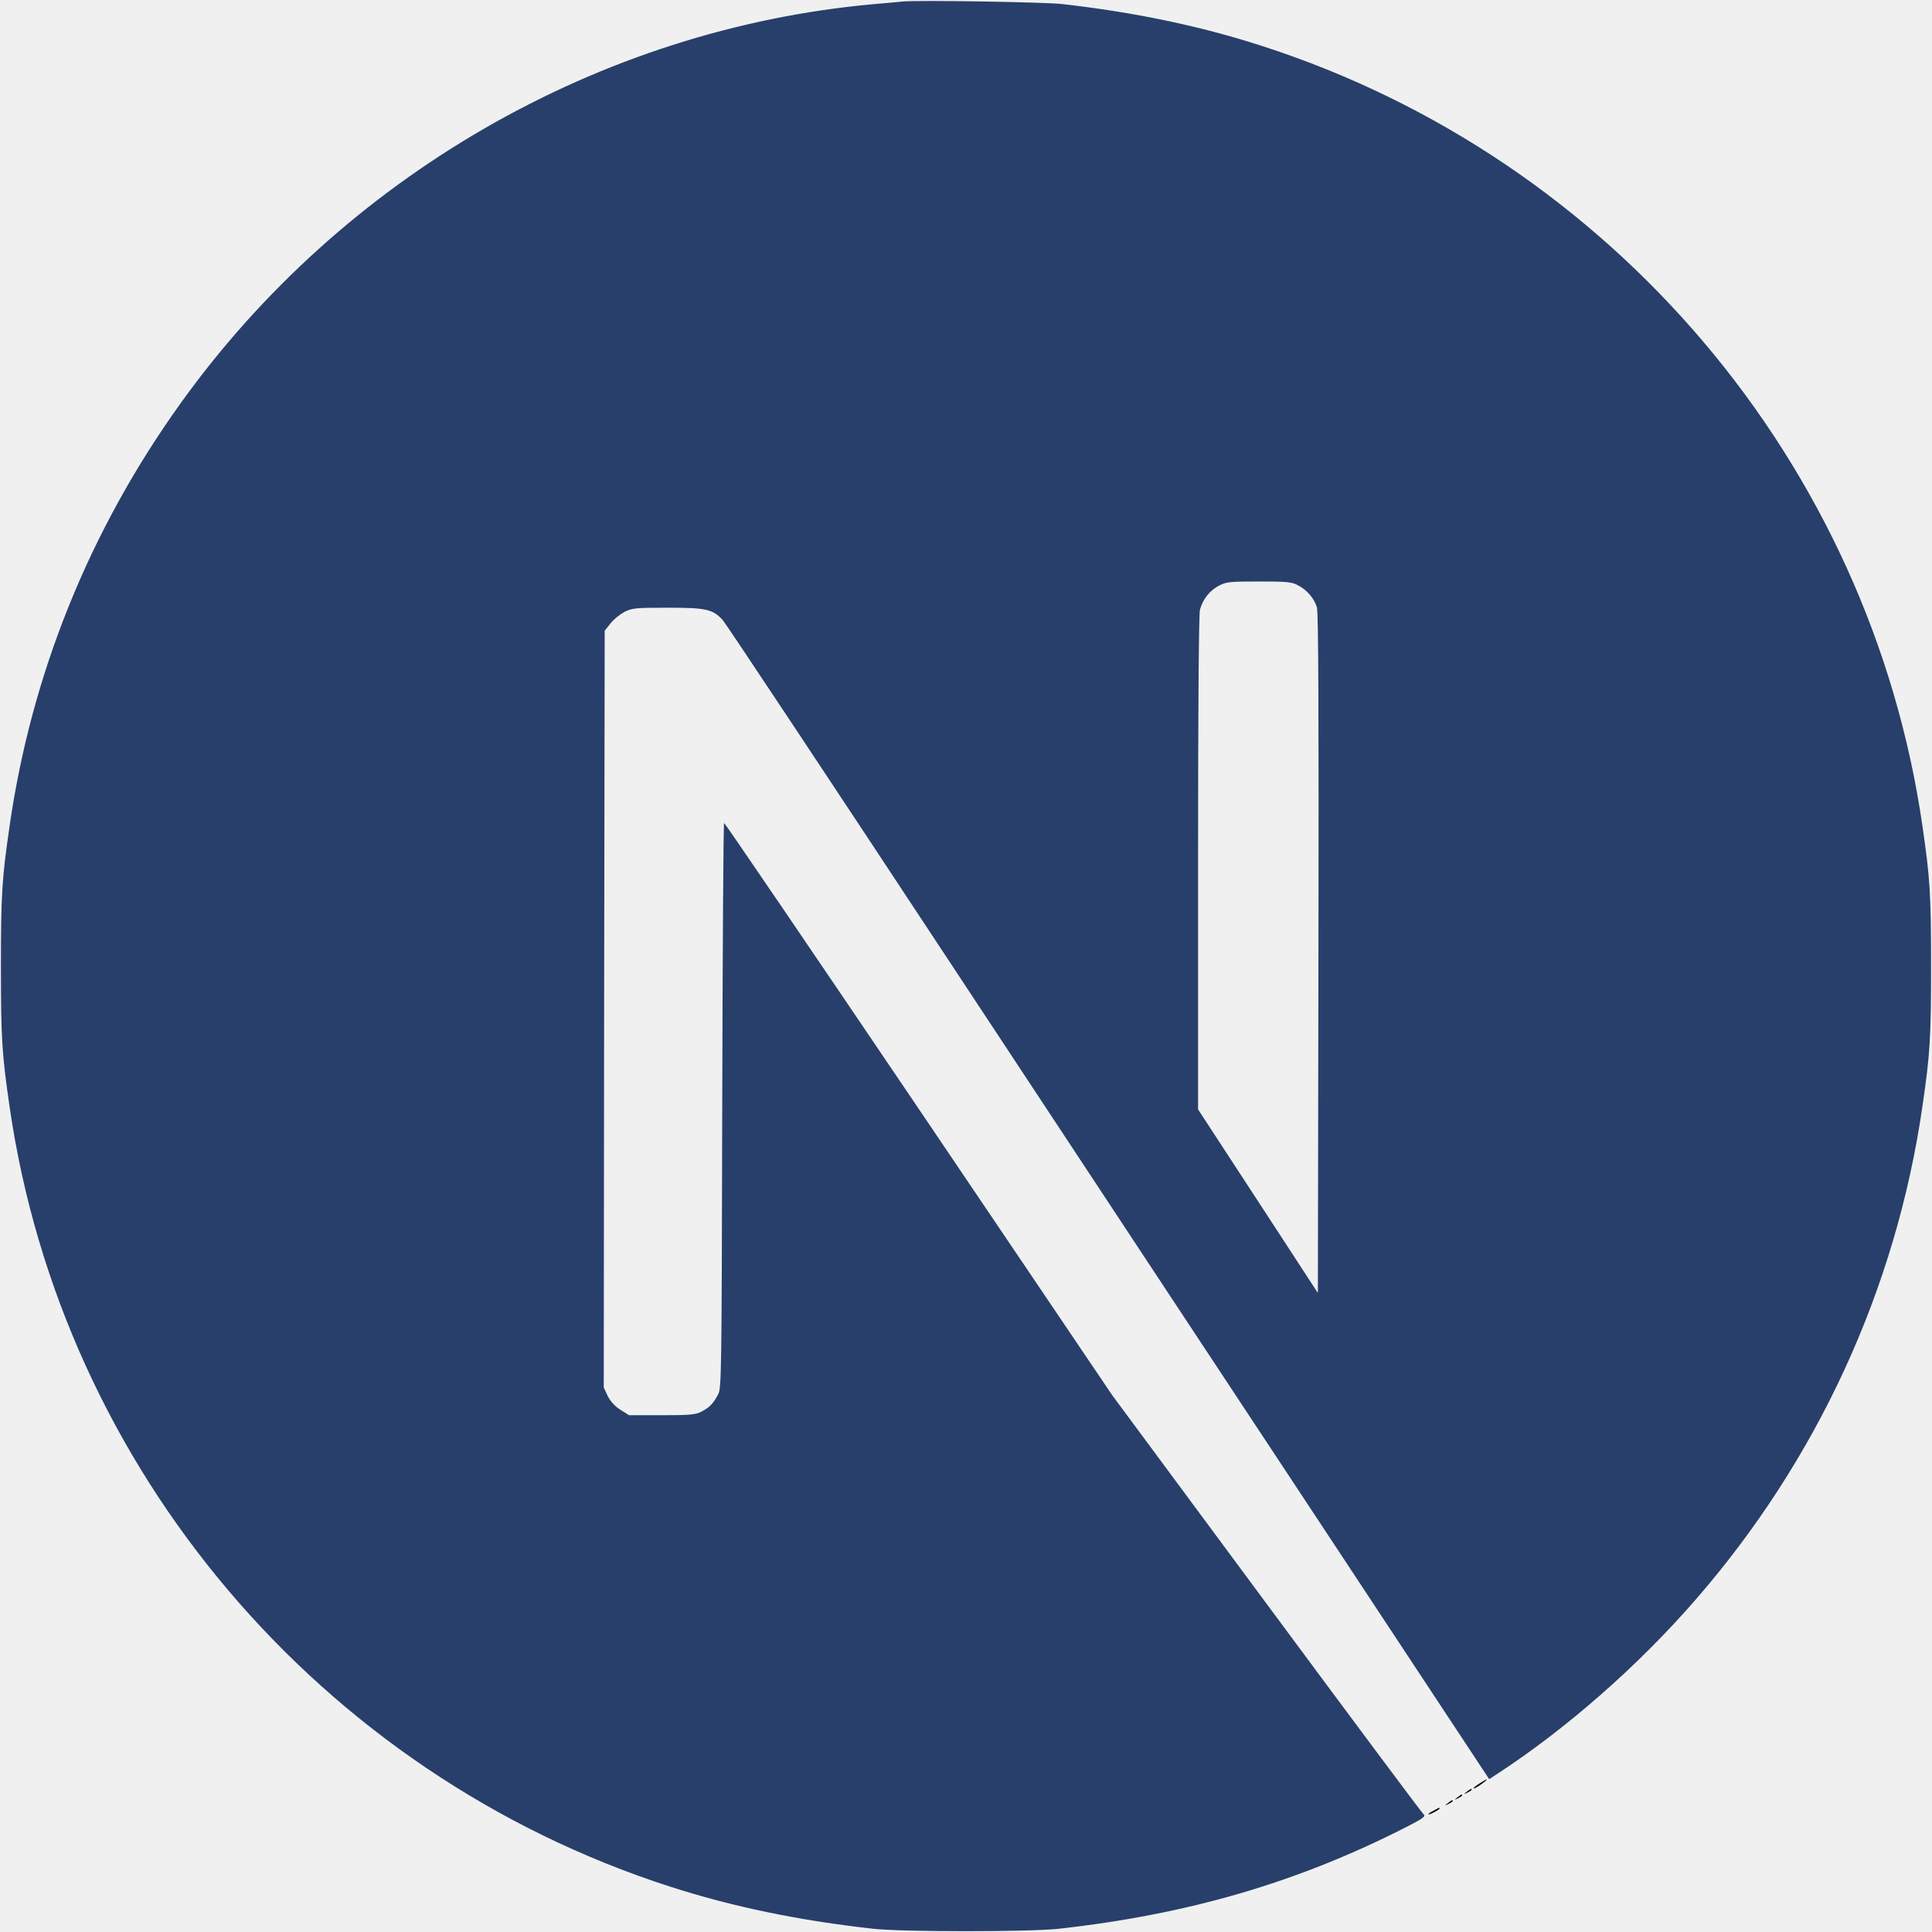
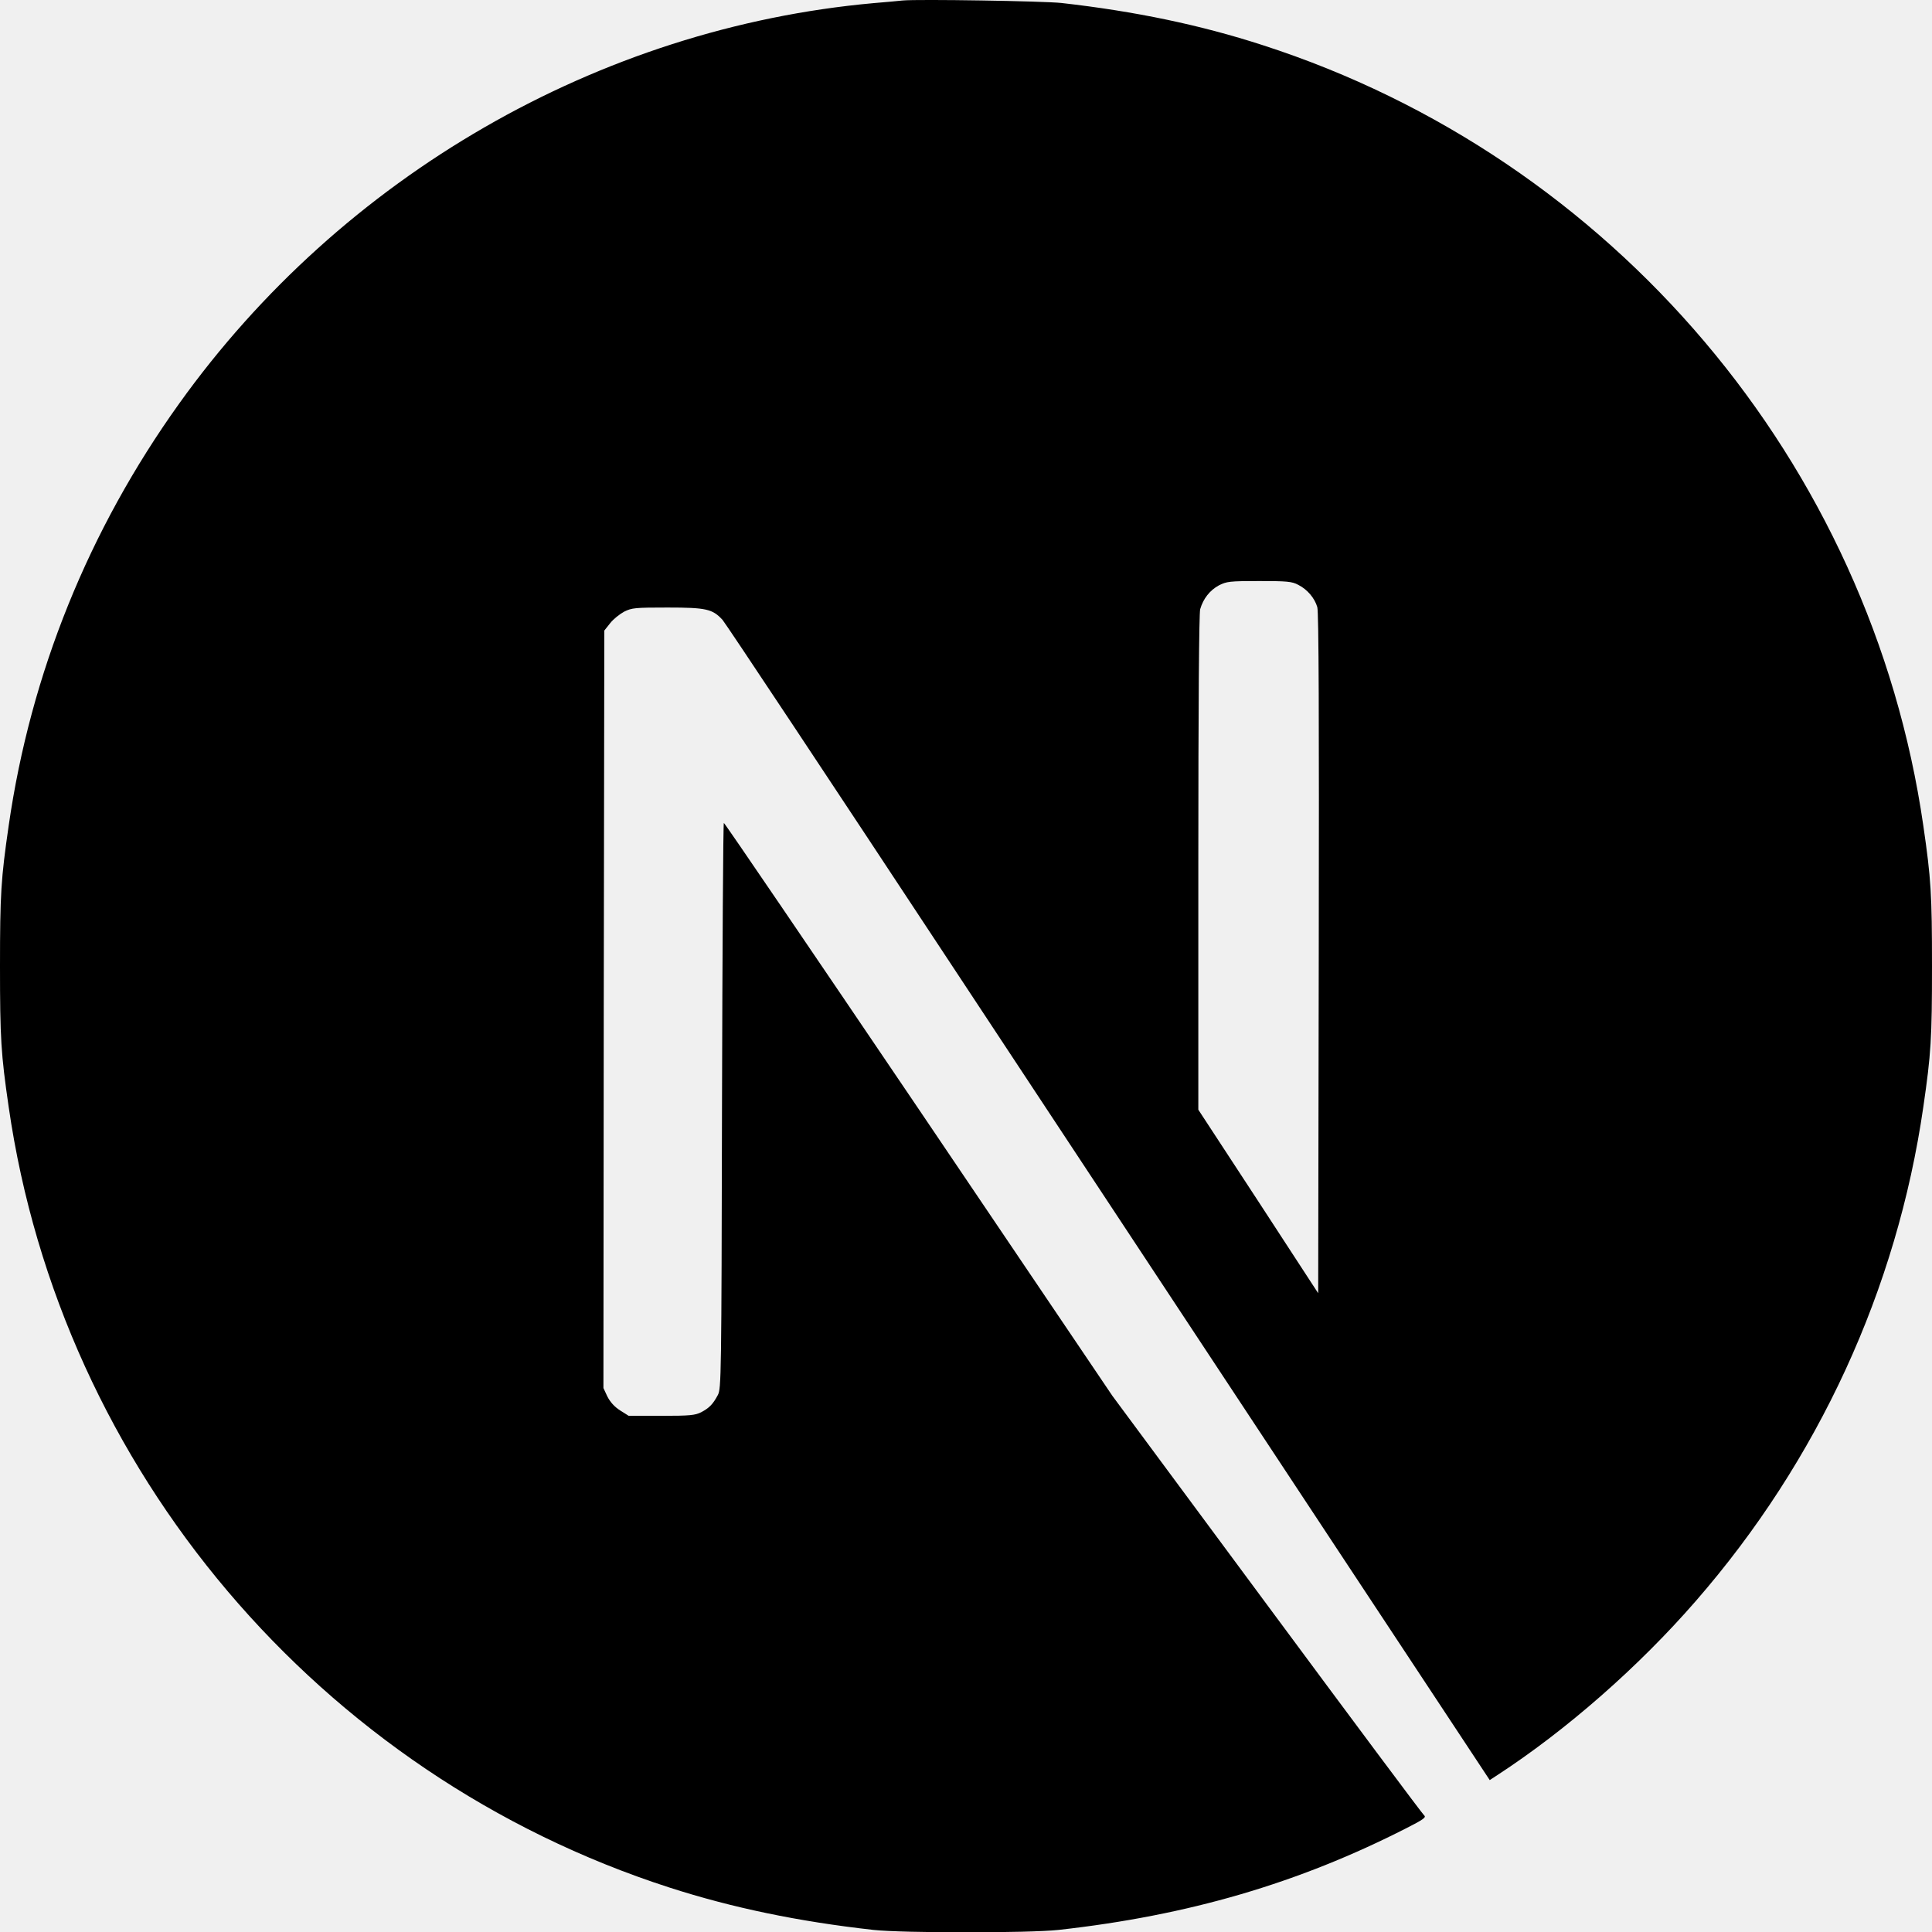
- <svg xmlns="http://www.w3.org/2000/svg" version="1.1" id="Layer_1" x="0px" y="0px" viewBox="0 0 1024 1024" style="enable-background:new 0 0 1024 1024;" xml:space="preserve">
-   <style type="text/css">
- 	.st0{fill:#273F6A;}
- </style>
-   <path class="st0" d="M478.5,0.8c-2.2,0.2-9.2,0.9-15.5,1.4c-145.3,13.1-281.4,91.5-367.6,212c-48,67-78.7,143-90.3,223.5  c-4.1,28.1-4.6,36.4-4.6,74.5s0.5,46.4,4.6,74.5C32.9,778.7,169.6,940.1,355,999.9c33.2,10.7,68.2,18,108,22.4  c15.5,1.7,82.5,1.7,98,0c68.7-7.6,126.9-24.6,184.3-53.9c8.8-4.5,10.5-5.7,9.3-6.7c-0.8-0.6-38.3-50.9-83.3-111.7l-81.8-110.5  L487,587.8c-56.4-83.4-102.8-151.6-103.2-151.6c-0.4-0.1-0.8,67.3-1,149.6c-0.3,144.1-0.4,149.9-2.2,153.3c-2.6,4.9-4.6,6.9-8.8,9.1  c-3.2,1.6-6,1.9-21.1,1.9h-17.3l-4.6-2.9c-3-1.9-5.2-4.4-6.7-7.3l-2.1-4.5l0.2-200.5l0.3-200.6l3.1-3.9c1.6-2.1,5-4.8,7.4-6.1  c4.1-2,5.7-2.2,23-2.2c20.4,0,23.8,0.8,29.1,6.6c1.5,1.6,57,85.2,123.4,185.9s157.2,238.2,201.8,305.7l81,122.7l4.1-2.7  c36.3-23.6,74.7-57.2,105.1-92.2c64.7-74.3,106.4-164.9,120.4-261.5c4.1-28.1,4.6-36.4,4.6-74.5s-0.5-46.4-4.6-74.5  C991.1,245.6,854.4,84.2,669,24.4C636.3,13.8,601.5,6.5,562.5,2.1C552.9,1.1,486.8,0,478.5,0.8L478.5,0.8z M687.9,310.2  c4.8,2.4,8.7,7,10.1,11.8c0.8,2.6,1,58.2,0.8,183.5l-0.3,179.8l-31.7-48.6L635,588V457.4c0-84.5,0.4-132,1-134.3  c1.6-5.6,5.1-10,9.9-12.6c4.1-2.1,5.6-2.3,21.3-2.3C682,308.2,684.6,308.4,687.9,310.2L687.9,310.2z" />
-   <path d="M784.3,945.2c-3.5,2.2-4.6,3.7-1.5,2c2.2-1.3,5.8-4,5.2-4.1C787.7,943.1,786,944.1,784.3,945.2z M777.4,949.7  c-1.8,1.4-1.8,1.5,0.4,0.4c1.2-0.6,2.2-1.3,2.2-1.5C780,947.8,779.5,948,777.4,949.7L777.4,949.7z M772.4,952.7  c-1.8,1.4-1.8,1.5,0.4,0.4c1.2-0.6,2.2-1.3,2.2-1.5C775,950.8,774.5,951,772.4,952.7L772.4,952.7z M767.4,955.7  c-1.8,1.4-1.8,1.5,0.4,0.4c1.2-0.6,2.2-1.3,2.2-1.5C770,953.8,769.5,954,767.4,955.7L767.4,955.7z M759.8,959.7  c-3.8,2-3.6,2.8,0.2,0.9c1.7-0.9,3-1.8,3-2C763,957.9,762.9,958,759.8,959.7z" />
+ <svg xmlns="http://www.w3.org/2000/svg" width="800px" height="800px" viewBox="0 0 24 24" fill="none">
+   <g clip-path="url(#clip0)">
+     <path d="M11.214 0.006C11.162 0.011 10.998 0.028 10.85 0.039C7.442 0.347 4.249 2.186 2.226 5.013C1.1 6.585 0.38 8.368 0.108 10.256C0.012 10.916 0 11.11 0 12.004C0 12.898 0.012 13.093 0.108 13.752C0.76 18.259 3.967 22.045 8.317 23.448C9.096 23.699 9.917 23.87 10.85 23.974C11.214 24.014 12.786 24.014 13.15 23.974C14.761 23.795 16.127 23.396 17.473 22.709C17.68 22.604 17.72 22.575 17.692 22.552C17.673 22.538 16.793 21.358 15.737 19.931L13.818 17.339L11.414 13.78C10.09 11.823 9.002 10.223 8.992 10.223C8.983 10.221 8.974 11.802 8.969 13.733C8.962 17.114 8.96 17.25 8.917 17.33C8.856 17.445 8.809 17.491 8.711 17.543C8.636 17.581 8.57 17.588 8.216 17.588H7.81L7.702 17.52C7.632 17.475 7.58 17.416 7.545 17.348L7.496 17.243L7.5 12.539L7.507 7.833L7.58 7.741C7.618 7.692 7.697 7.629 7.754 7.598C7.85 7.551 7.887 7.547 8.293 7.547C8.772 7.547 8.852 7.565 8.976 7.701C9.011 7.739 10.313 9.7 11.871 12.063C13.429 14.425 15.559 17.651 16.605 19.235L18.506 22.113L18.602 22.05C19.453 21.496 20.354 20.708 21.067 19.887C22.585 18.144 23.564 16.018 23.892 13.752C23.988 13.093 24 12.898 24 12.004C24 11.11 23.988 10.916 23.892 10.256C23.24 5.75 20.033 1.963 15.683 0.56C14.916 0.311 14.1 0.14 13.185 0.037C12.96 0.013 11.409 -0.012 11.214 0.006ZM16.127 7.265C16.239 7.321 16.331 7.429 16.364 7.542C16.382 7.603 16.387 8.907 16.382 11.847L16.375 16.065L15.632 14.925L14.886 13.785V10.719C14.886 8.736 14.895 7.622 14.909 7.568C14.947 7.436 15.029 7.333 15.141 7.272C15.238 7.223 15.273 7.218 15.641 7.218C15.988 7.218 16.049 7.223 16.127 7.265Z" fill="#000000" />
+   </g>
+   <defs>
+     <clipPath id="clip0">
+       <rect width="24" height="24" fill="white" />
+     </clipPath>
+   </defs>
</svg>
